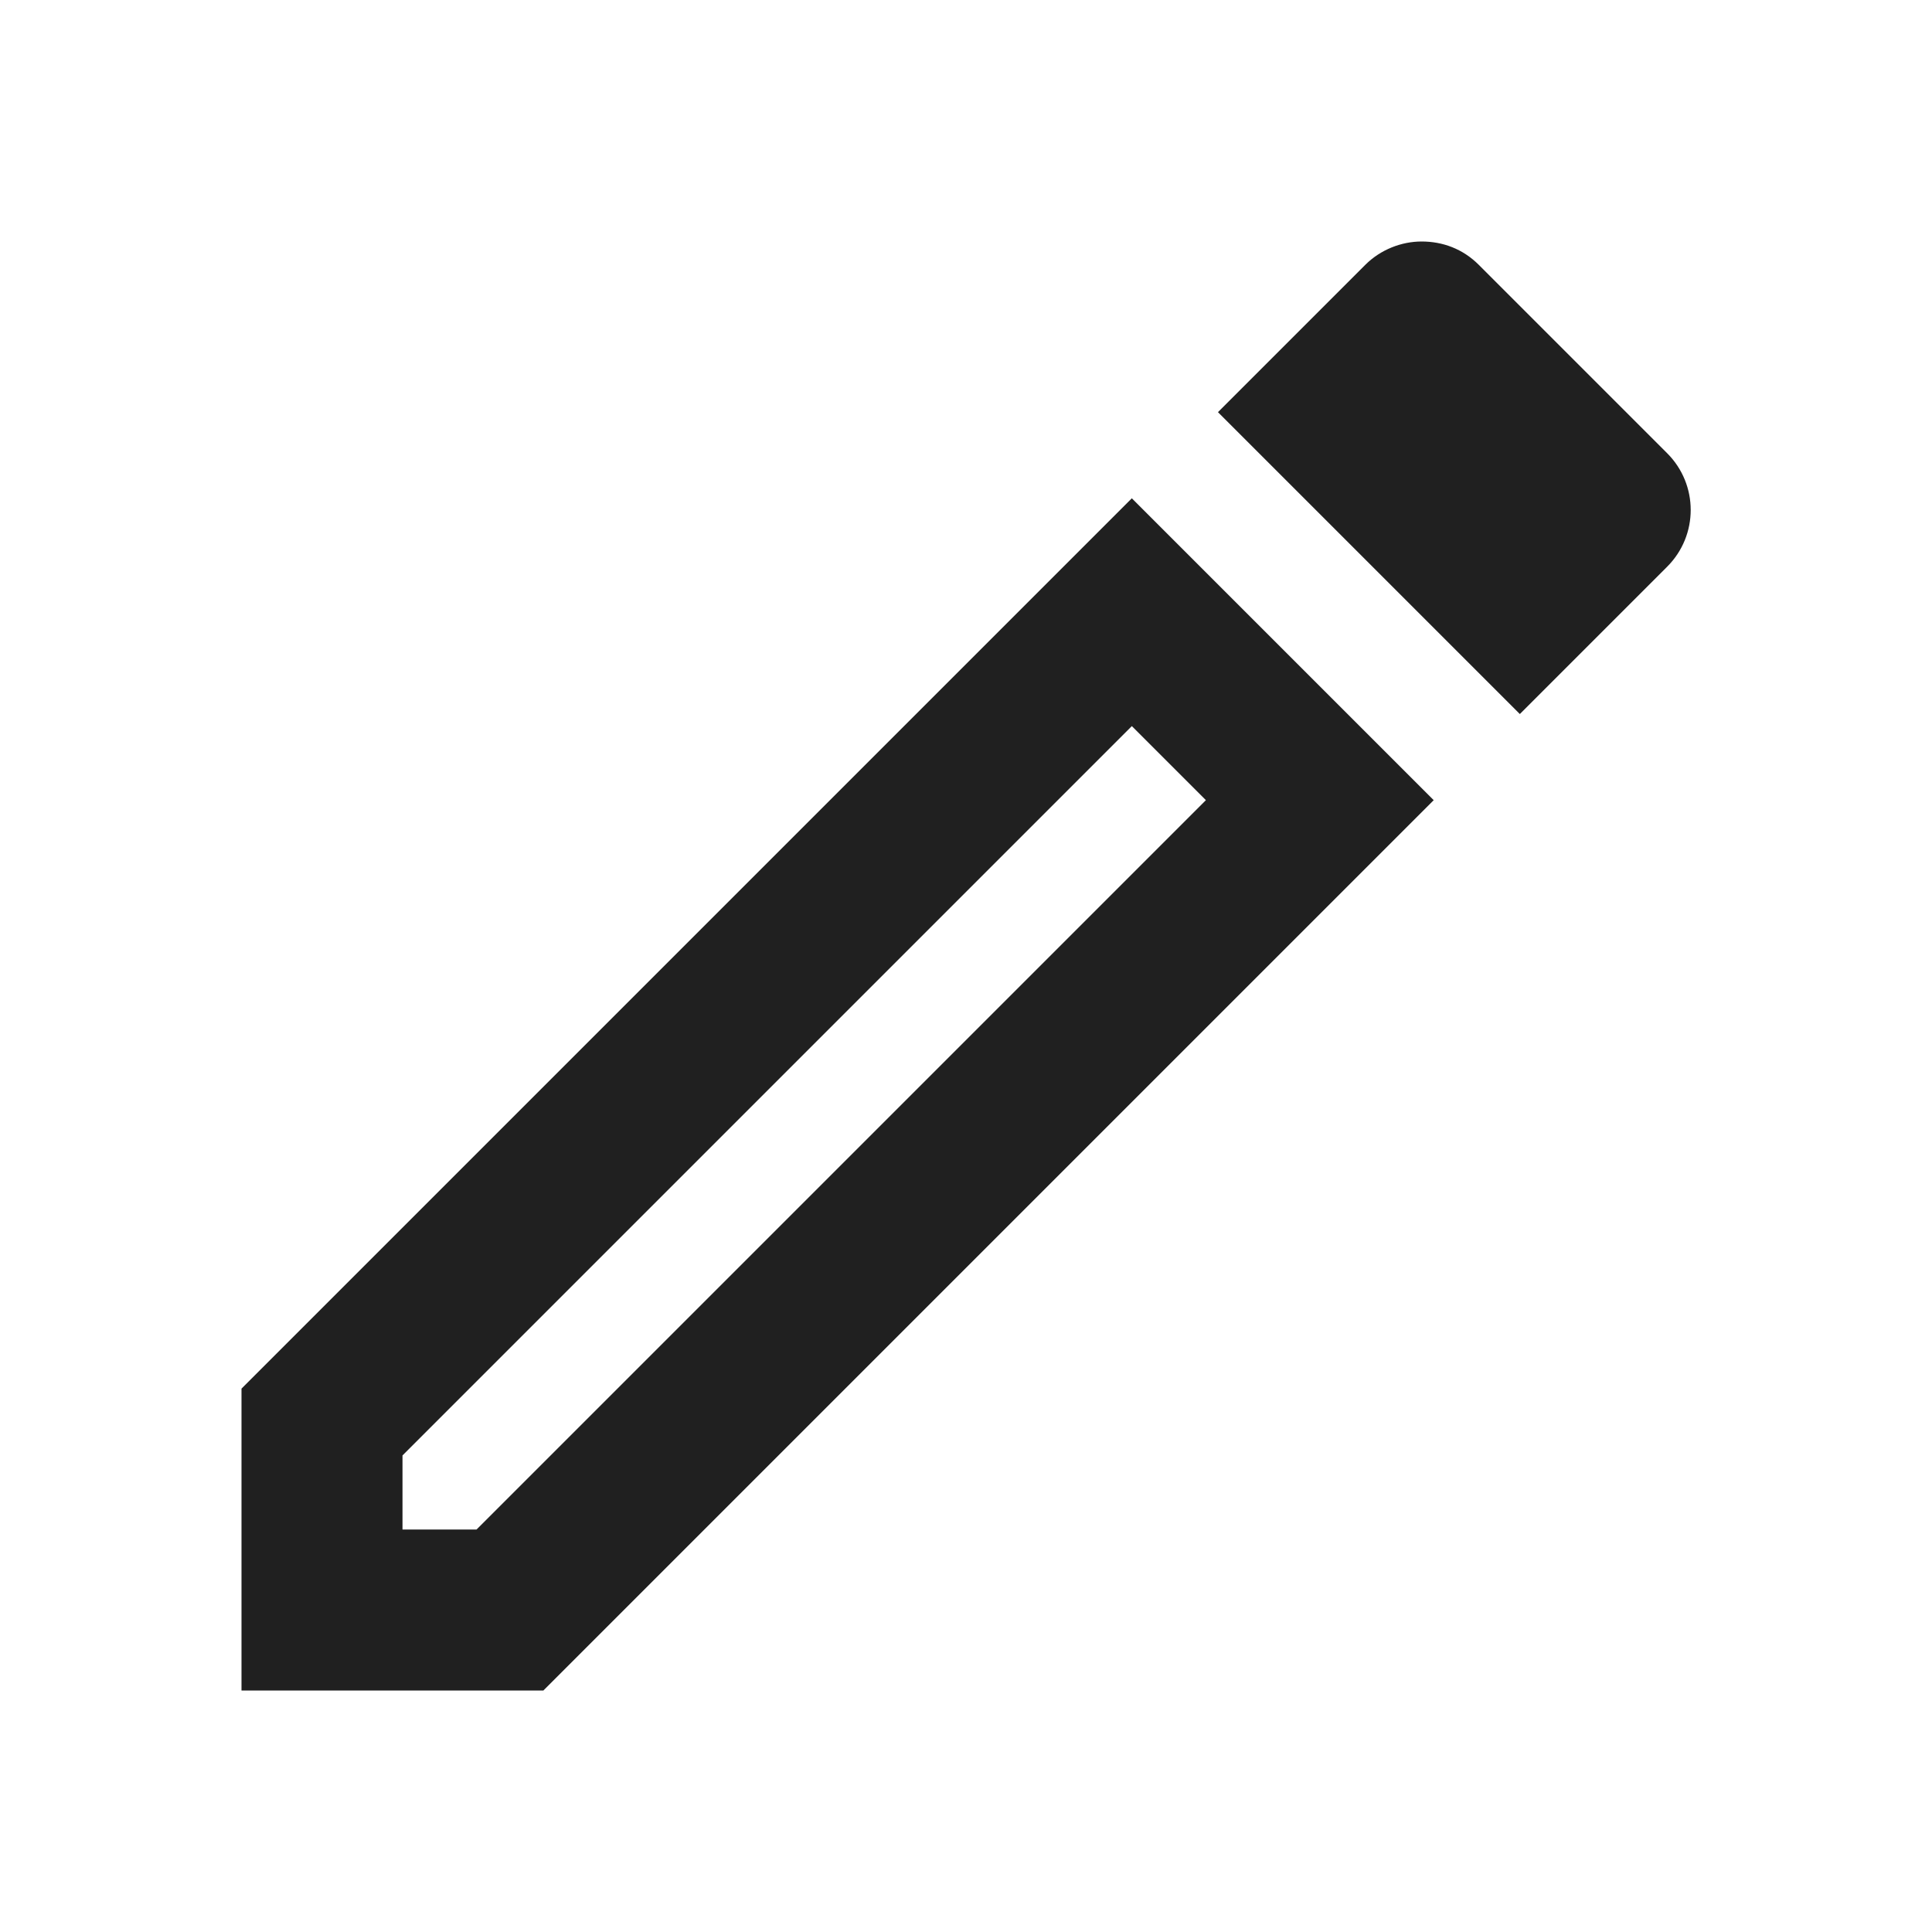
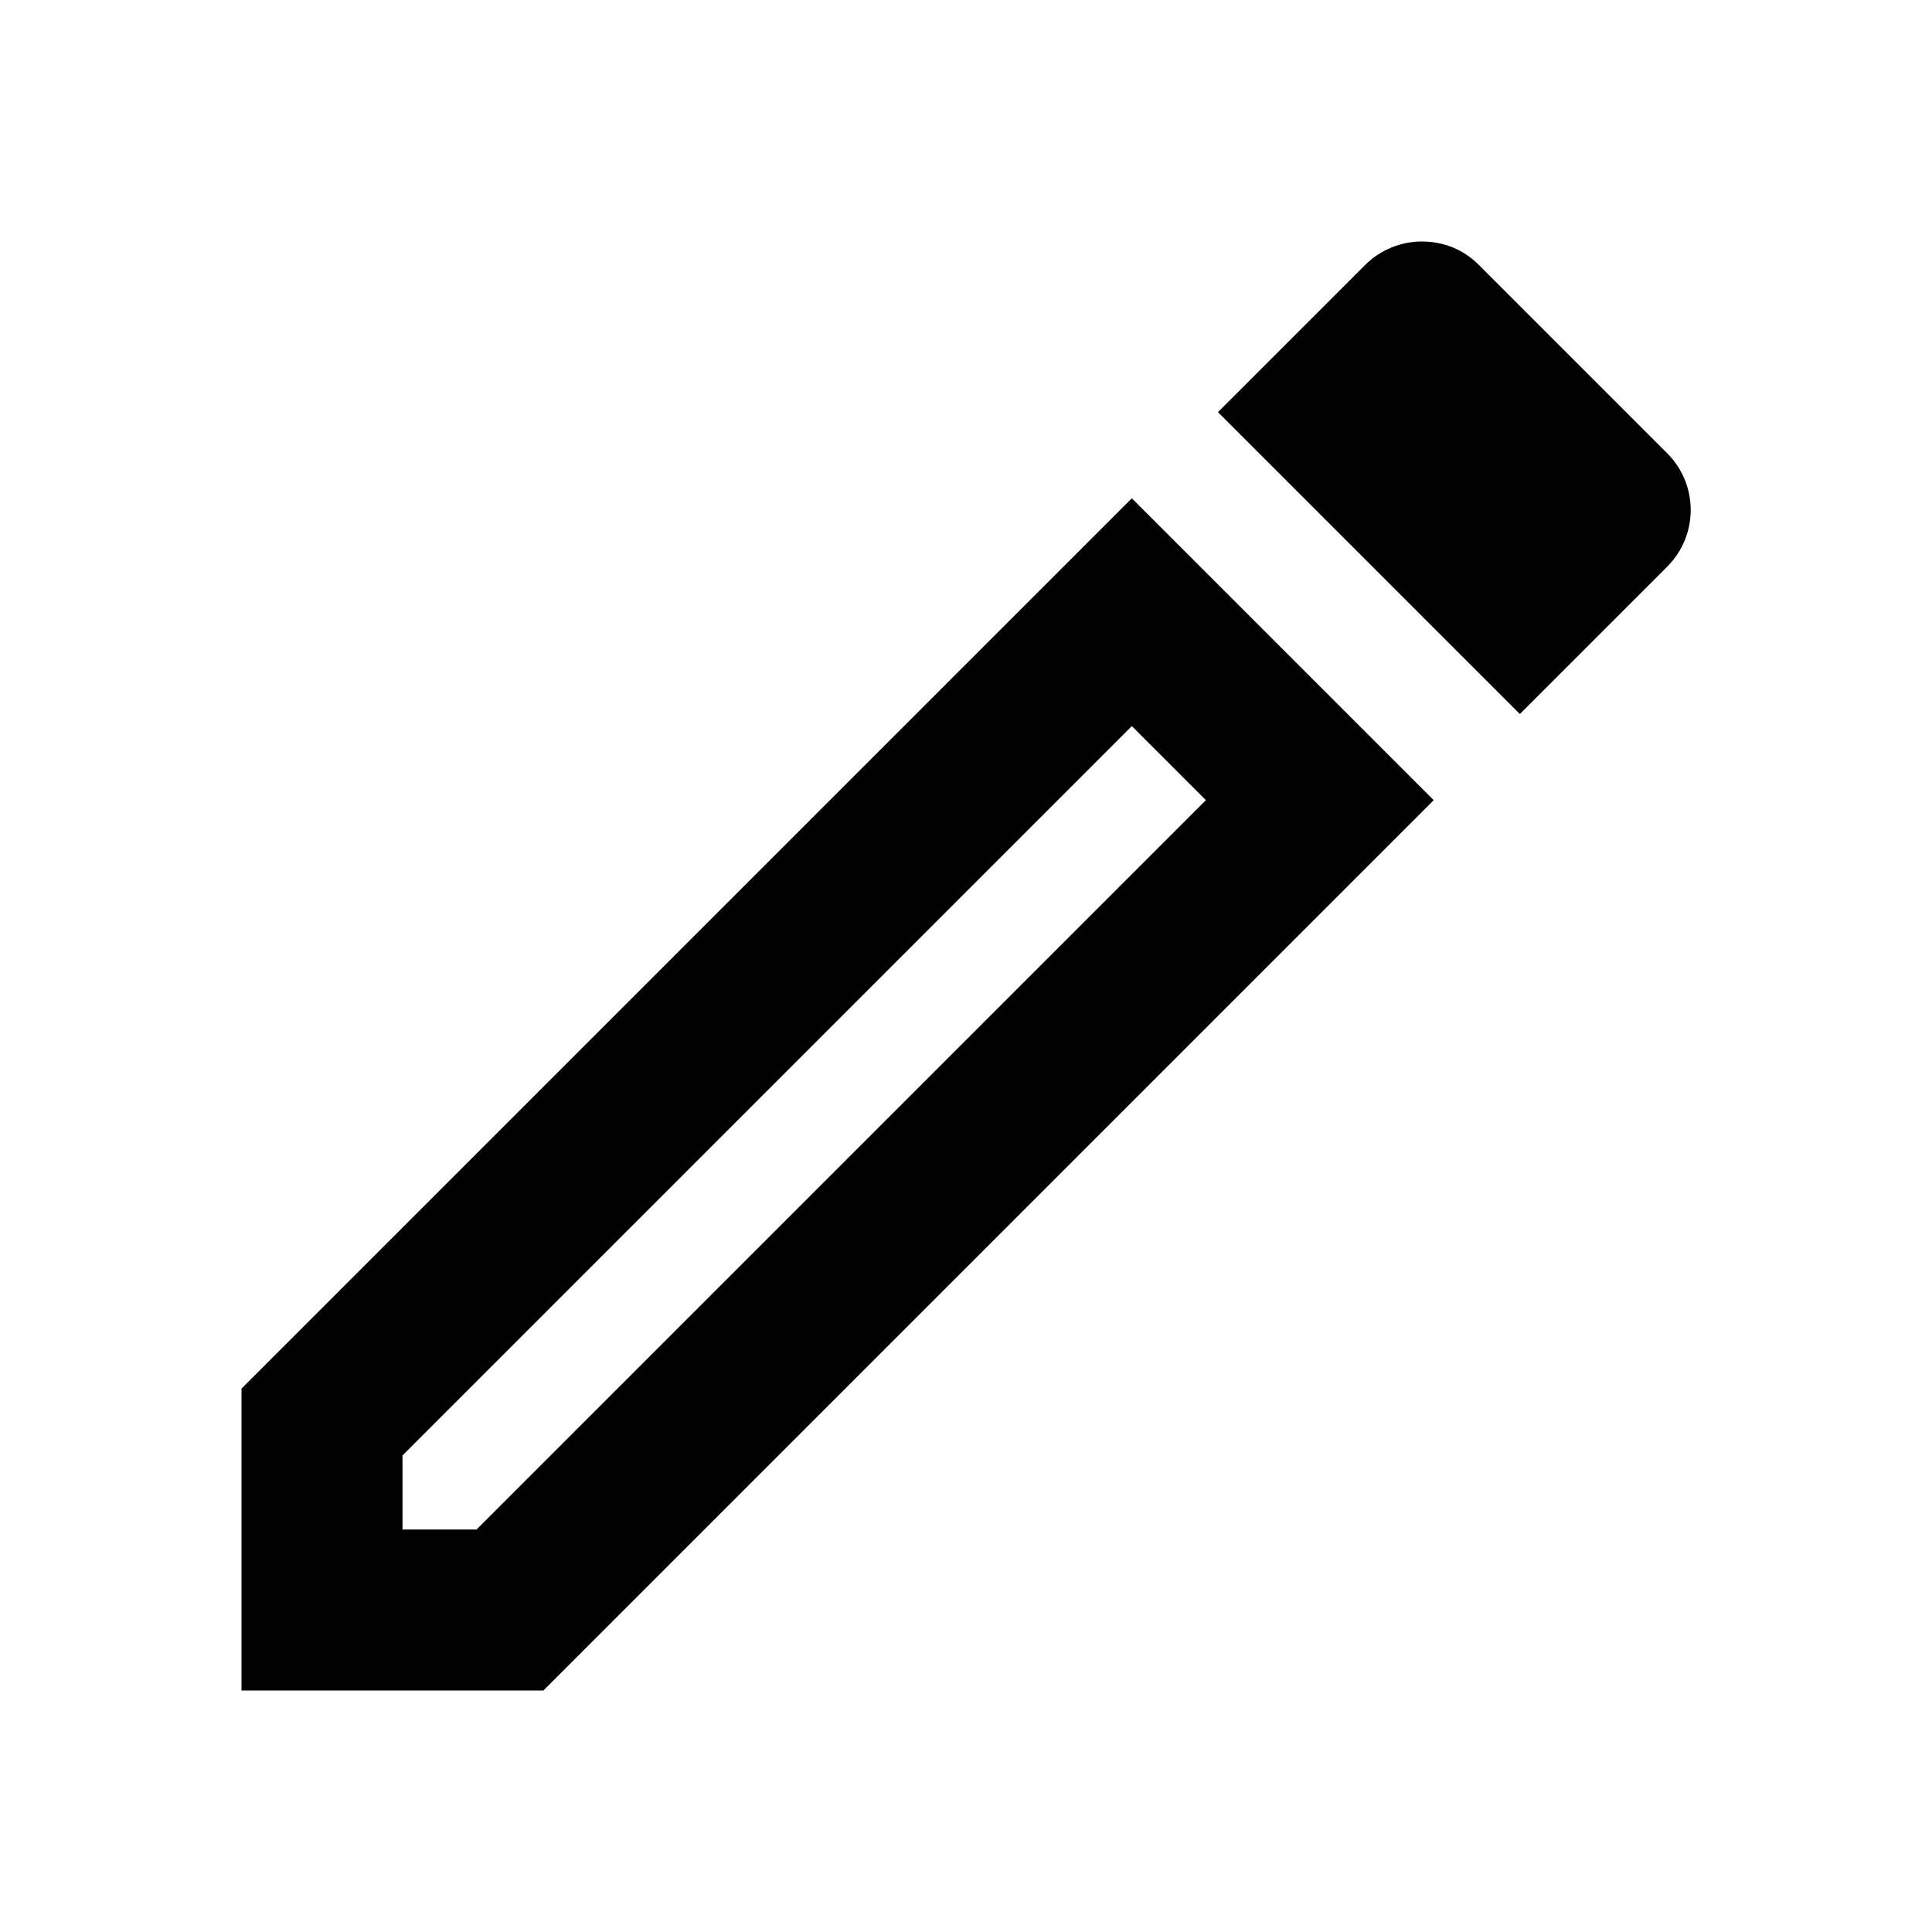
<svg xmlns="http://www.w3.org/2000/svg" width="24" height="24" viewBox="0 0 24 24" fill="none">
-   <path d="M14.06 9.02L14.98 9.94L5.92 19H5V18.08L14.06 9.02ZM17.66 3C17.41 3 17.15 3.1 16.96 3.29L15.13 5.12L18.88 8.87L20.71 7.04C21.1 6.65 21.1 6.02 20.71 5.63L18.37 3.29C18.17 3.09 17.92 3 17.66 3ZM14.06 6.19L3 17.25V21H6.75L17.81 9.94L14.06 6.19Z" fill="#202020" />
+   <path d="M14.06 9.02L14.98 9.94L5.92 19H5V18.08L14.06 9.02ZM17.66 3C17.41 3 17.15 3.1 16.96 3.29L15.13 5.12L18.88 8.87L20.71 7.04C21.1 6.65 21.1 6.02 20.71 5.63L18.37 3.29C18.17 3.09 17.92 3 17.66 3ZM14.06 6.19L3 17.25V21H6.75L17.81 9.94L14.06 6.19Z" fill="#000000" />
</svg>
